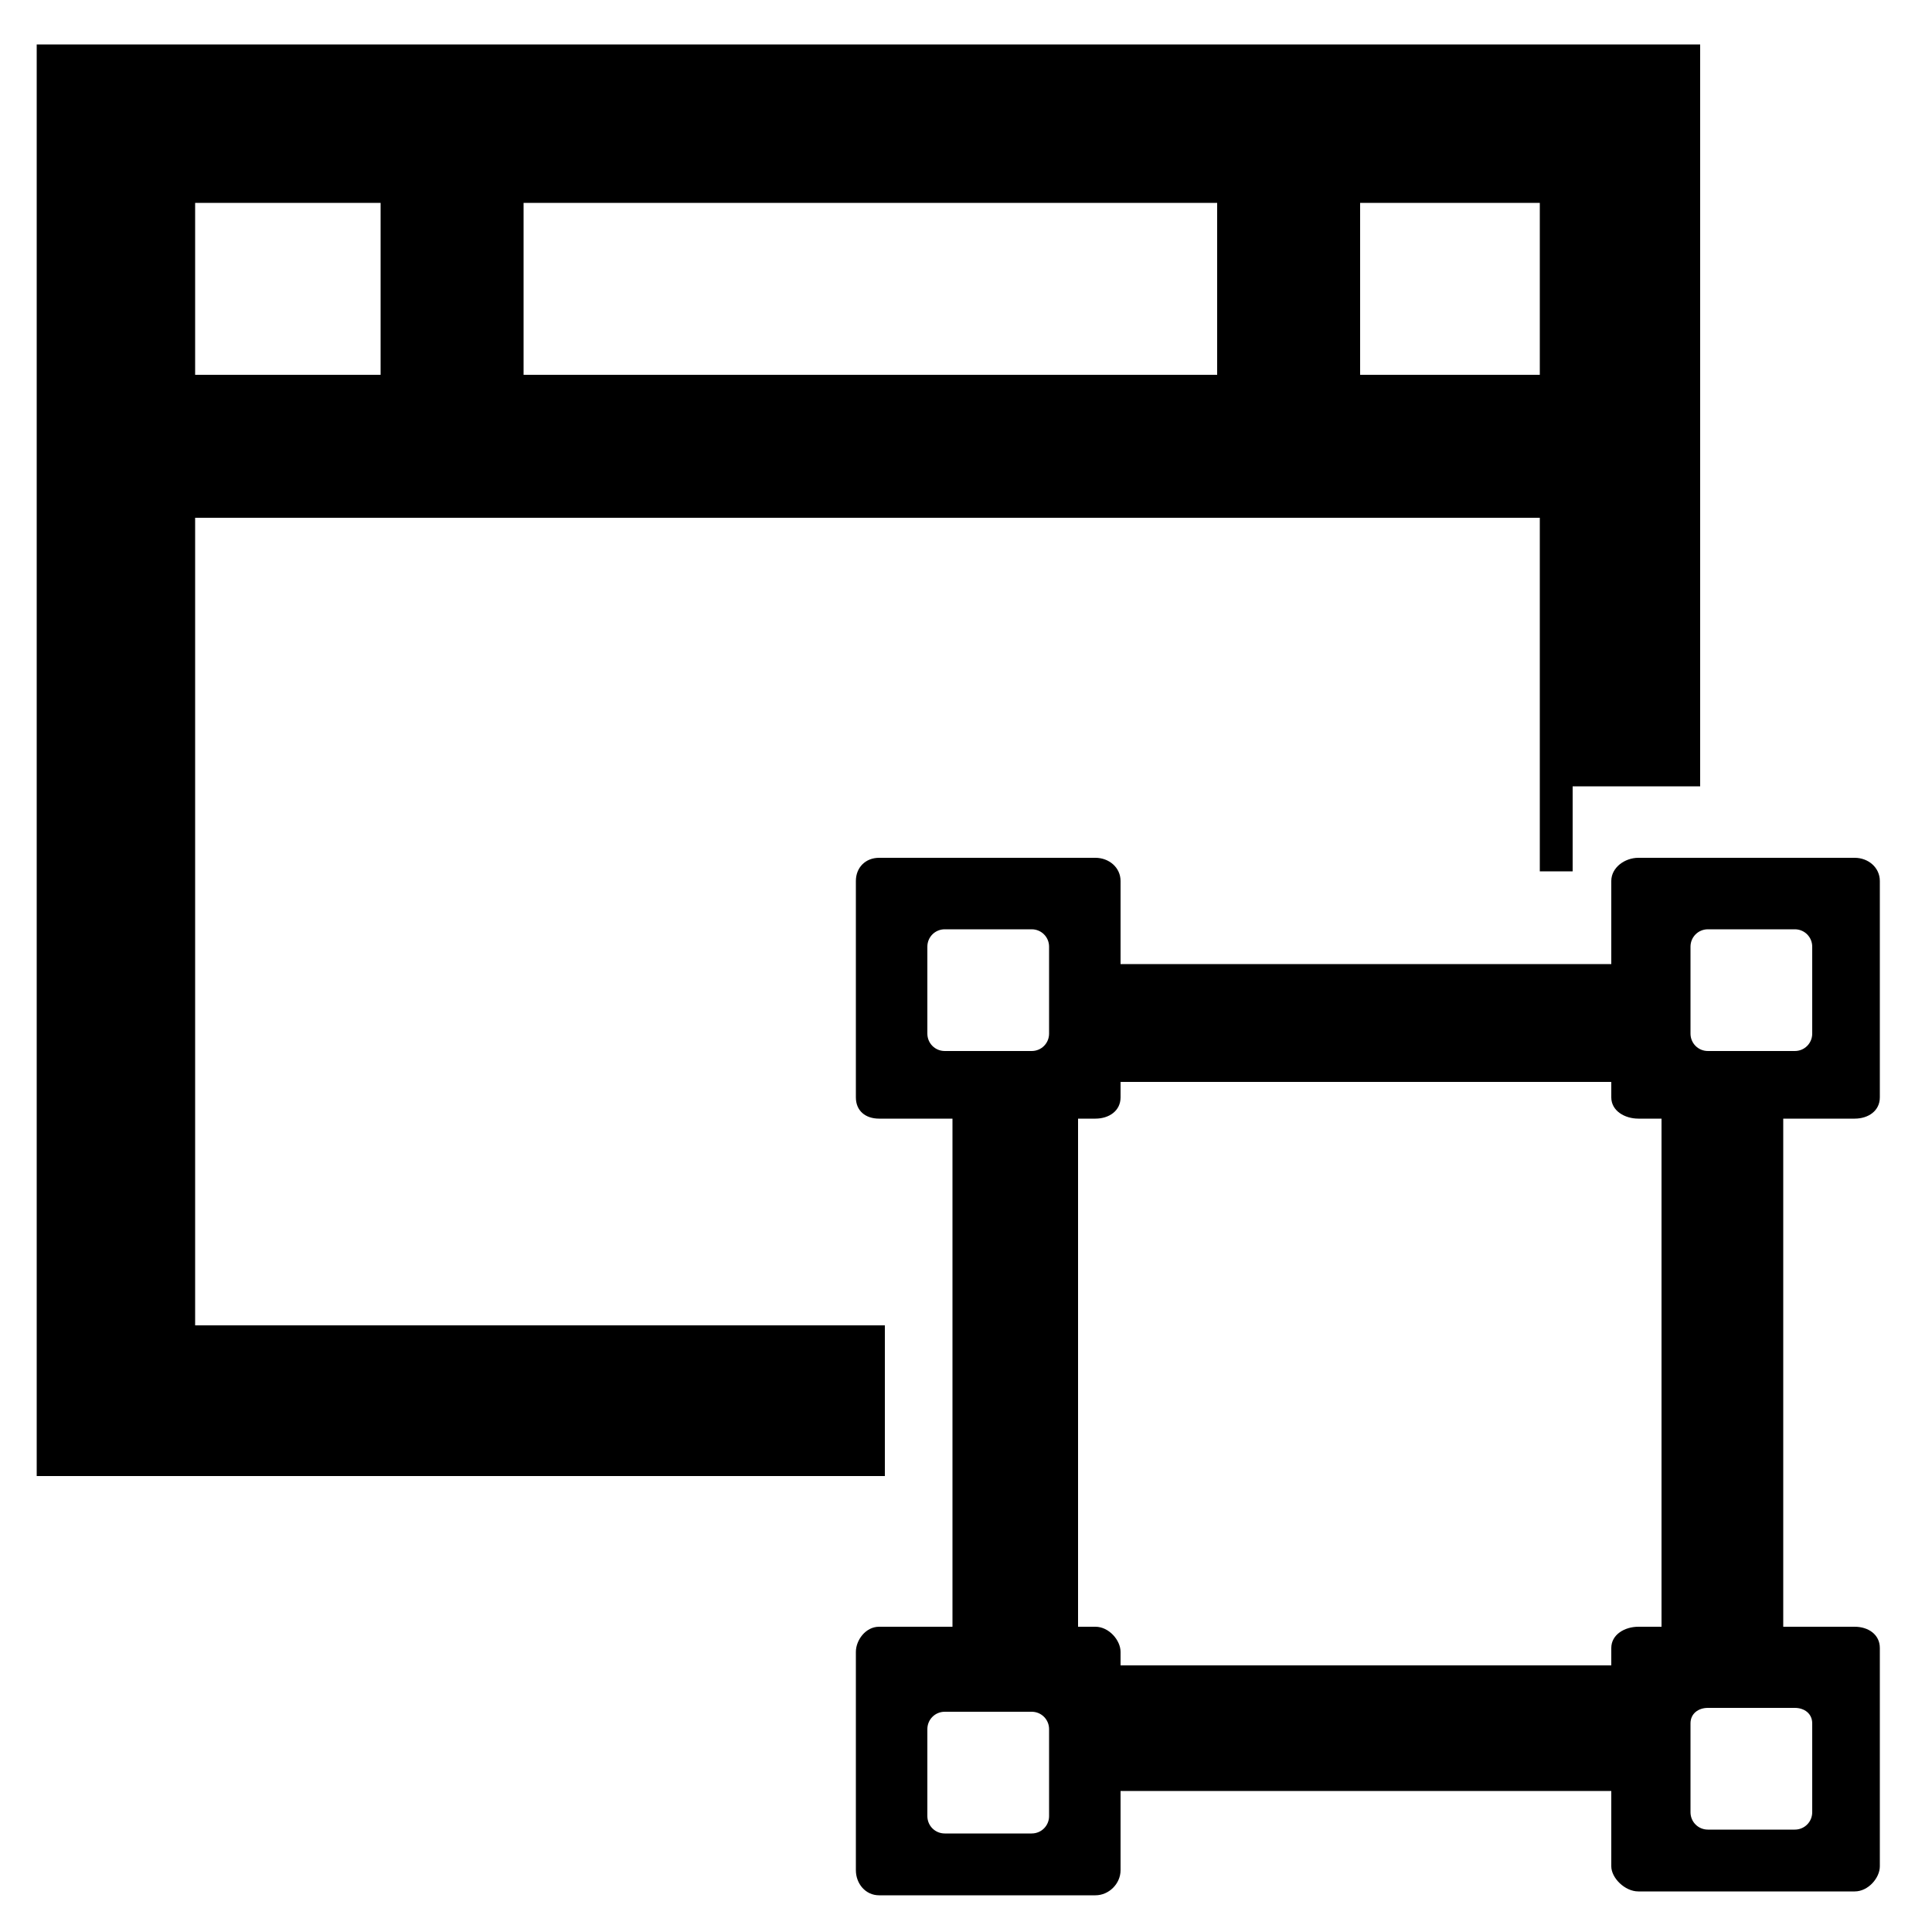
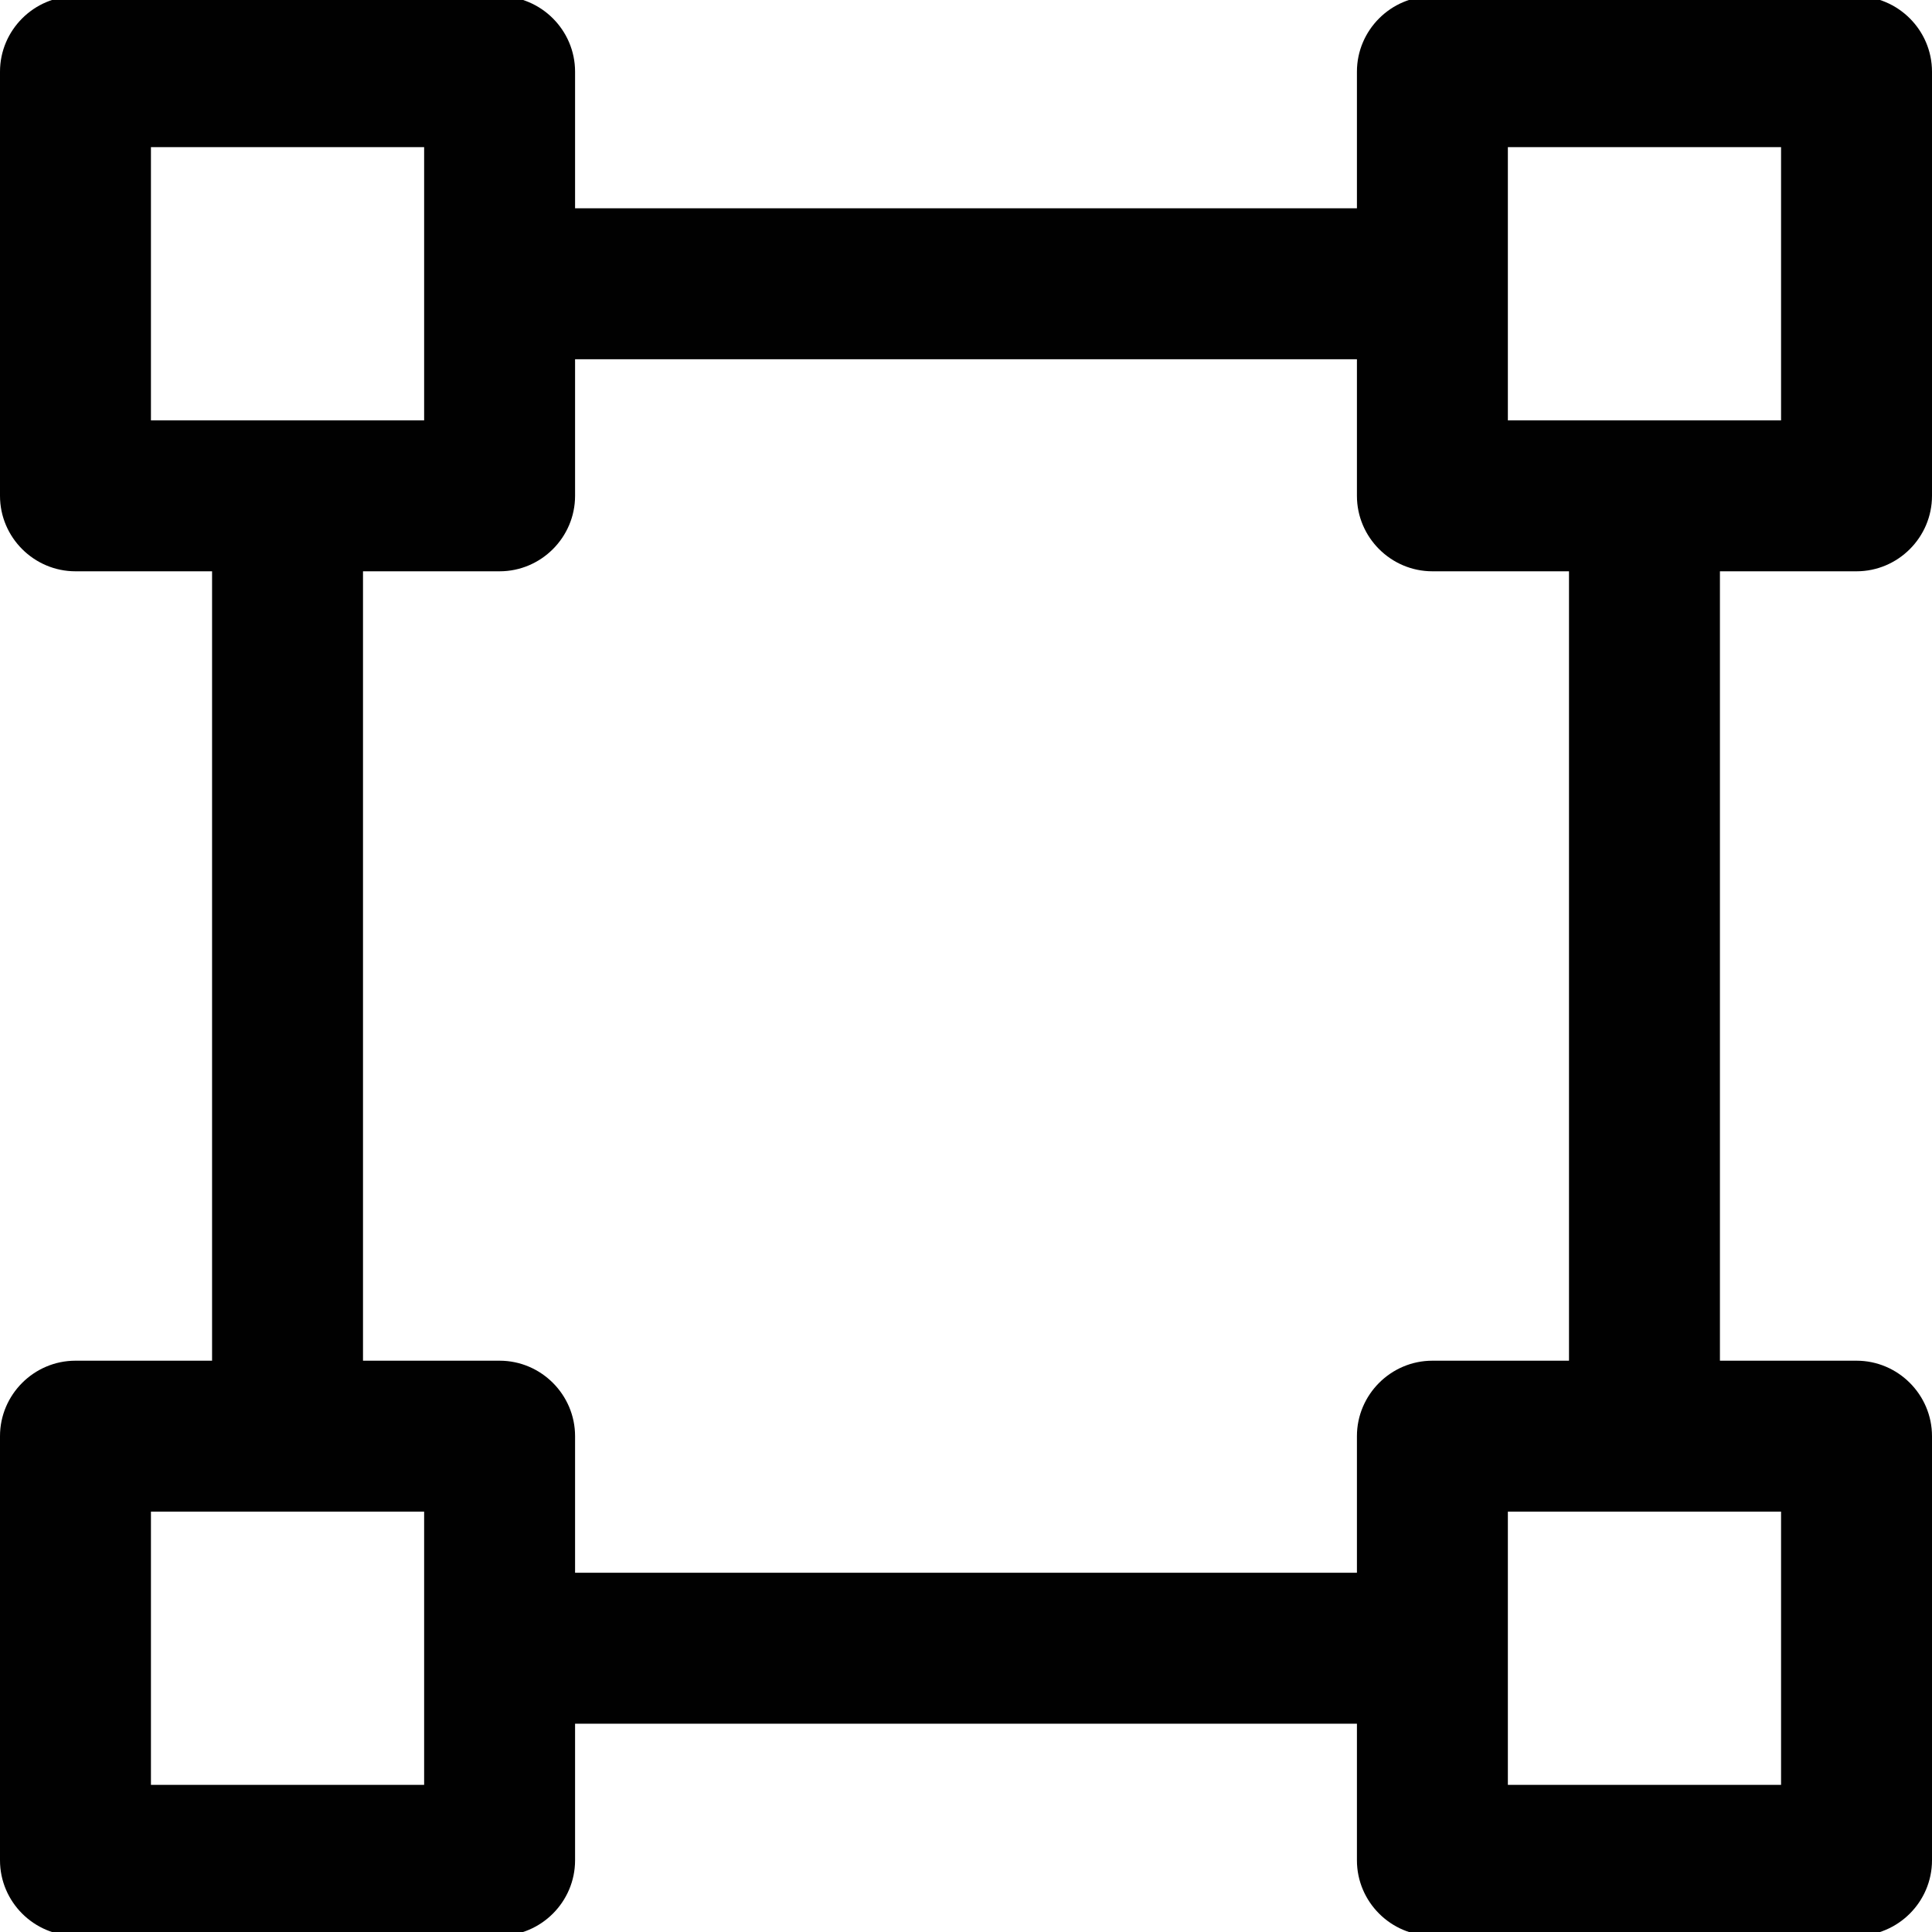
- <svg xmlns="http://www.w3.org/2000/svg" version="1.1" width="32" height="32" viewBox="0 0 32 32">
-   <path d="M29.536 18.528h1.184c0.224 0 0.416-0.128 0.416-0.352v-3.584c0-0.224-0.192-0.384-0.416-0.384h-3.584c-0.224 0-0.448 0.16-0.448 0.384v1.376h-8.128v-1.376c0-0.224-0.192-0.384-0.416-0.384h-3.584c-0.224 0-0.384 0.16-0.384 0.384v3.584c0 0.224 0.16 0.352 0.384 0.352h1.216v8.416h-1.216c-0.224 0-0.384 0.224-0.384 0.416v3.616c0 0.224 0.16 0.416 0.384 0.416h3.584c0.224 0 0.416-0.192 0.416-0.416v-1.312h8.128v1.248c0 0.192 0.224 0.416 0.448 0.416h3.584c0.224 0 0.416-0.224 0.416-0.416v-3.616c0-0.224-0.192-0.352-0.416-0.352h-1.184v-8.416zM17.376 17.12c0 0.16-0.128 0.288-0.288 0.288h-1.44c-0.16 0-0.288-0.128-0.288-0.288v-1.44c0-0.16 0.128-0.288 0.288-0.288h1.44c0.16 0 0.288 0.128 0.288 0.288v1.44zM30.016 17.12c0 0.16-0.128 0.288-0.288 0.288h-1.44c-0.16 0-0.288-0.128-0.288-0.288v-1.44c0-0.16 0.128-0.288 0.288-0.288h1.44c0.16 0 0.288 0.128 0.288 0.288v1.44zM18.56 27.584v-0.224c0-0.192-0.192-0.416-0.416-0.416h-0.288v-8.416h0.288c0.224 0 0.416-0.128 0.416-0.352v-0.256h8.128v0.256c0 0.224 0.224 0.352 0.448 0.352h0.384v8.416h-0.384c-0.224 0-0.448 0.128-0.448 0.352v0.288h-8.128zM30.016 30.016c0 0.16-0.128 0.288-0.288 0.288h-1.44c-0.16 0-0.288-0.128-0.288-0.288v-1.472c0-0.16 0.128-0.256 0.288-0.256h1.44c0.16 0 0.288 0.096 0.288 0.256v1.472zM17.376 30.080c0 0.16-0.128 0.288-0.288 0.288h-1.44c-0.16 0-0.288-0.128-0.288-0.288v-1.44c0-0.16 0.128-0.288 0.288-0.288h1.44c0.16 0 0.288 0.128 0.288 0.288v1.44zM0.608 0.736v23.712h14.048v-2.496h-11.424v-13.376h22.272v5.856h0.544v-1.408h2.112v-12.288h-27.552zM20.16 3.36v2.848h-11.488v-2.848h11.488zM3.232 3.36h3.072v2.848h-3.072v-2.848zM22.528 6.208v-2.848h2.976v2.848h-2.976z" />
+ <svg xmlns="http://www.w3.org/2000/svg" version="1.1" id="Layer_1" x="0px" y="0px" viewBox="0 0 256 256" style="enable-background:new 0 0 256 256;" xml:space="preserve">
+   <style type="text/css">
+ 	.st0{fill:#010101;}
+ </style>
+   <path class="st0" d="M246,75.7c5.5,0,10-4.5,10-10V9.5c0-5.5-4.5-10-10-10h-56.2c-5.5,0-10,4.5-10,10v18.1H76.2V9.5  c0-5.5-4.5-10-10-10H10C4.5-0.5,0,4,0,9.5v56.2c0,5.5,4.5,10,10,10h18.1v104.6H10c-5.5,0-10,4.5-10,10v56.2c0,5.5,4.5,10,10,10h56.2  c5.5,0,10-4.5,10-10v-18.1h103.6v18.1c0,5.5,4.5,10,10,10H246c5.5,0,10-4.5,10-10v-56.2c0-5.5-4.5-10-10-10h-18.1V75.7H246z   M199.8,19.5H236v36.2h-36.2V19.5z M20,19.5h36.2v36.2H20V19.5z M56.2,236.5H20v-36.2h36.2V236.5z M236,236.5h-36.2v-36.2H236V236.5  z M207.9,180.3h-18.1c-5.5,0-10,4.5-10,10v18.1H76.2v-18.1c0-5.5-4.5-10-10-10H48.1V75.7h18.1c5.5,0,10-4.5,10-10V47.6h103.6v18.1  c0,5.5,4.5,10,10,10h18.1V180.3z" />
</svg>
